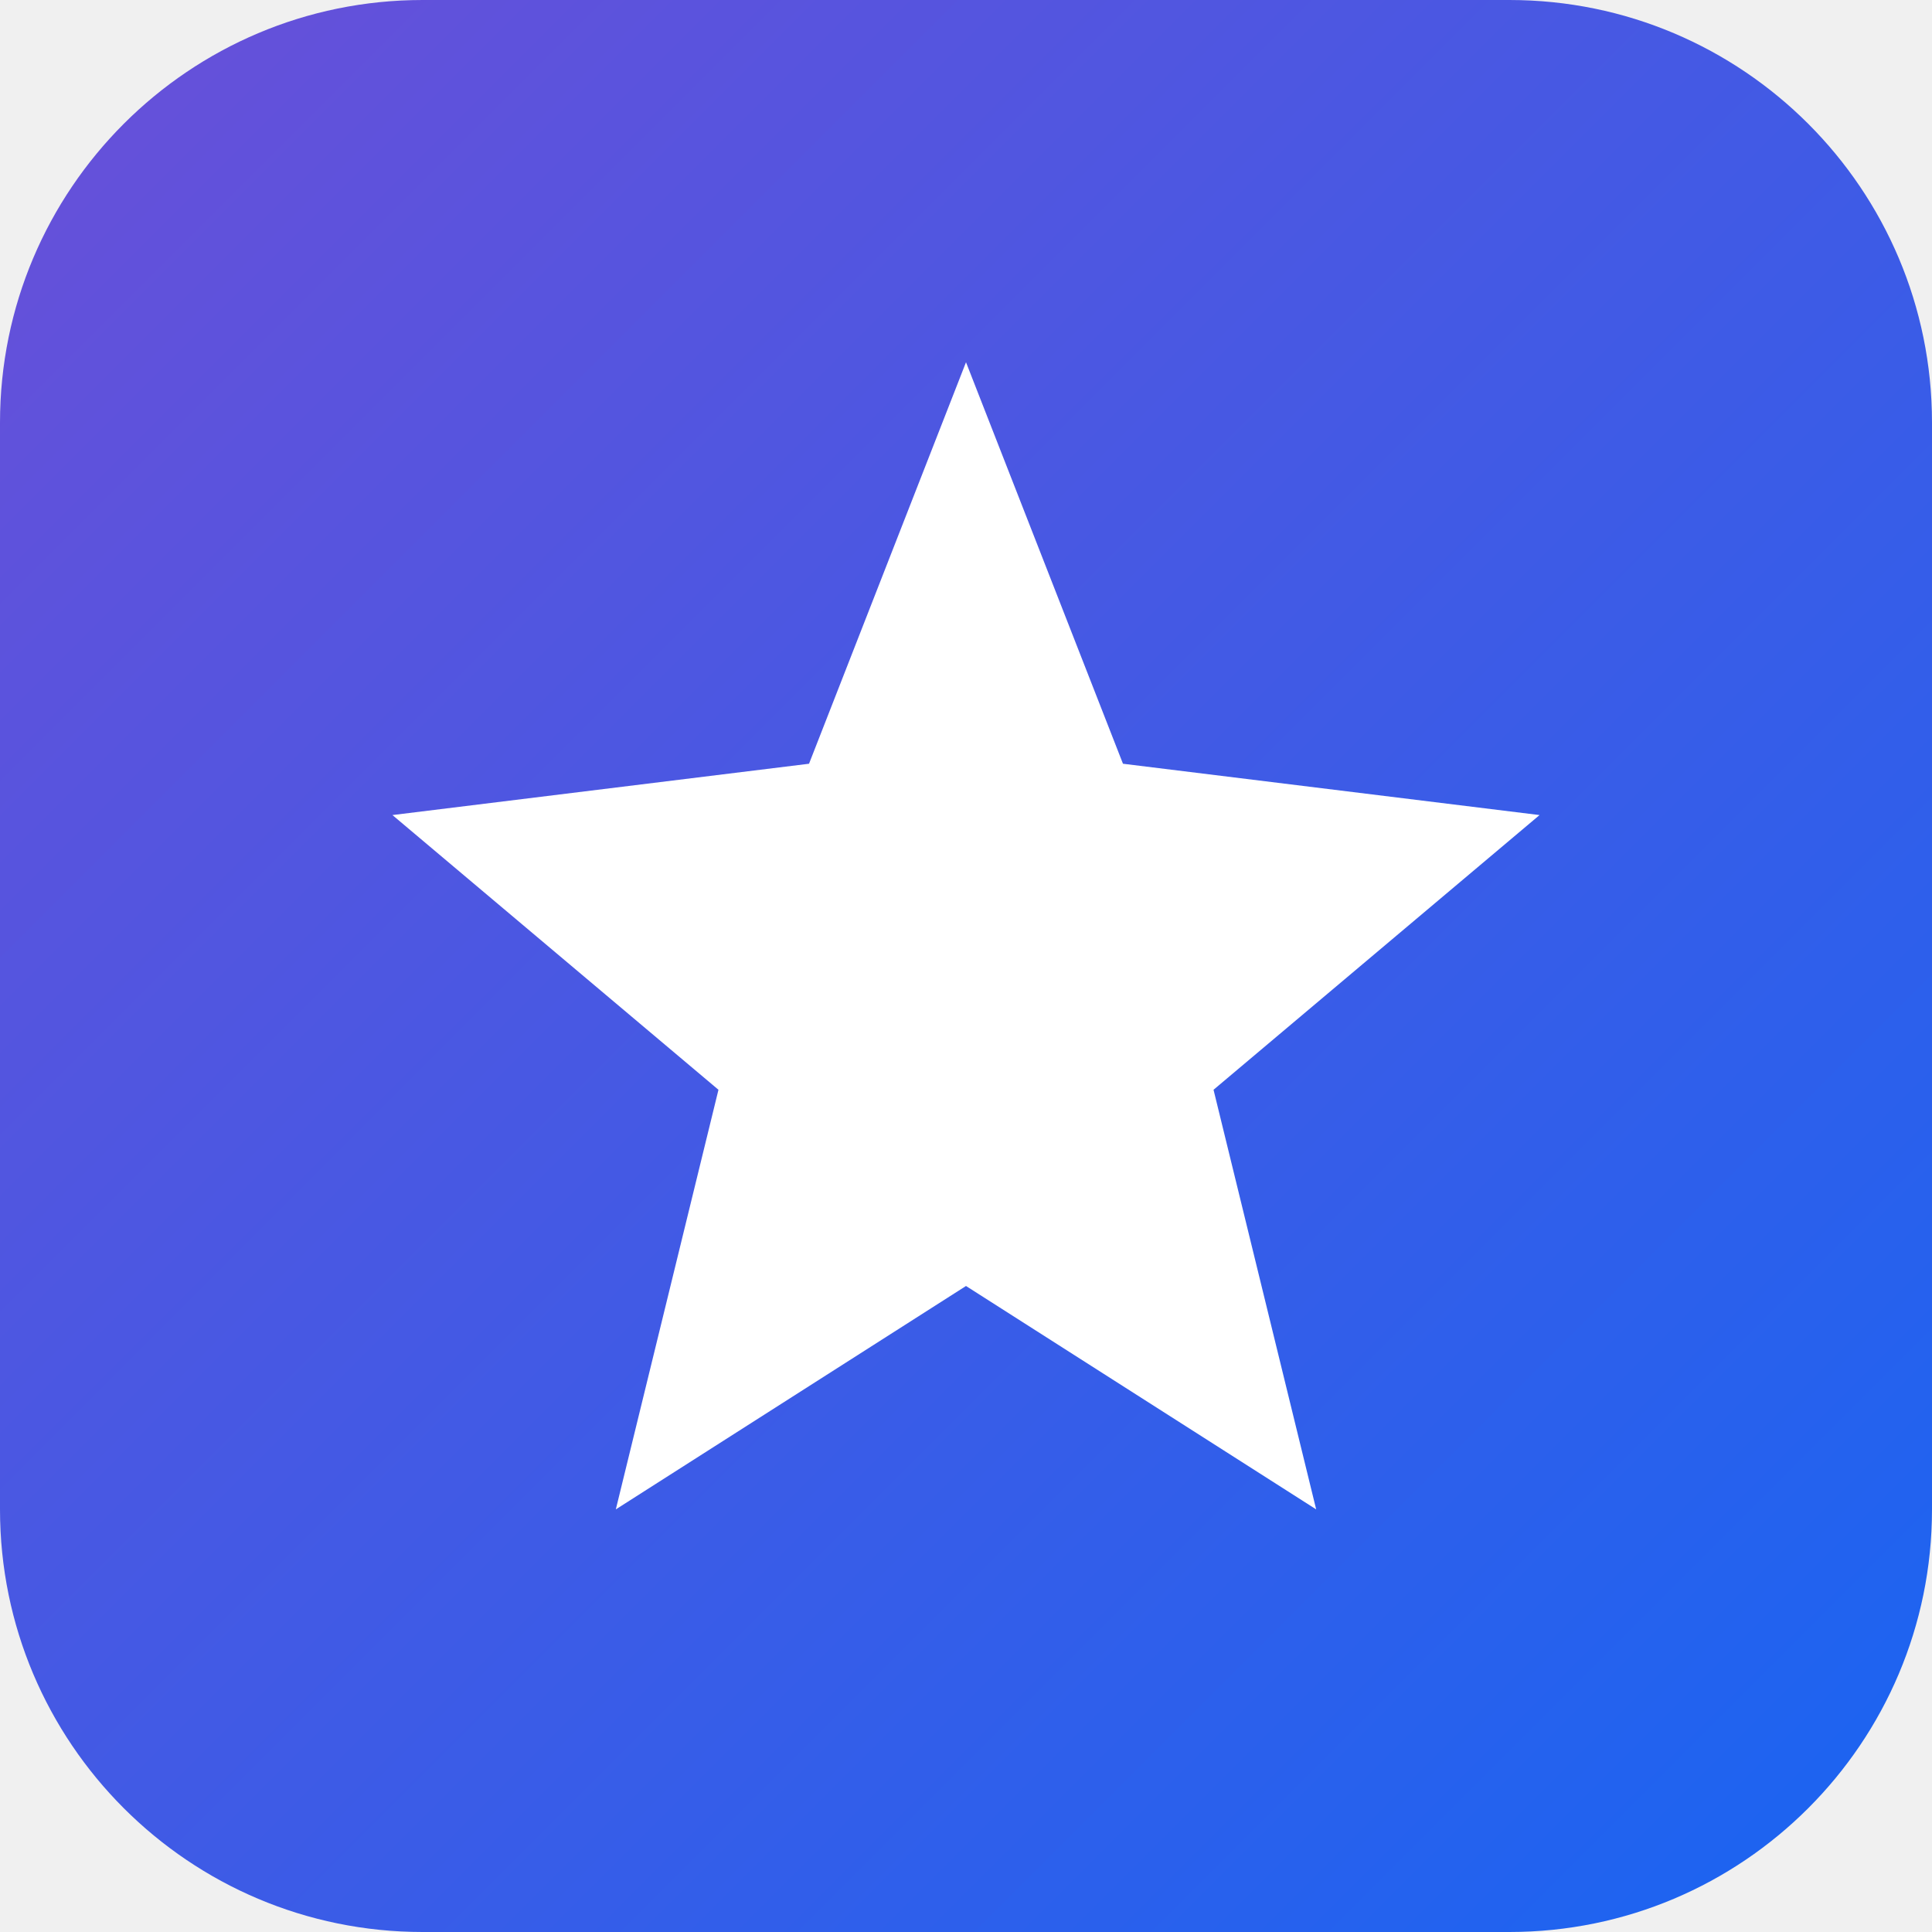
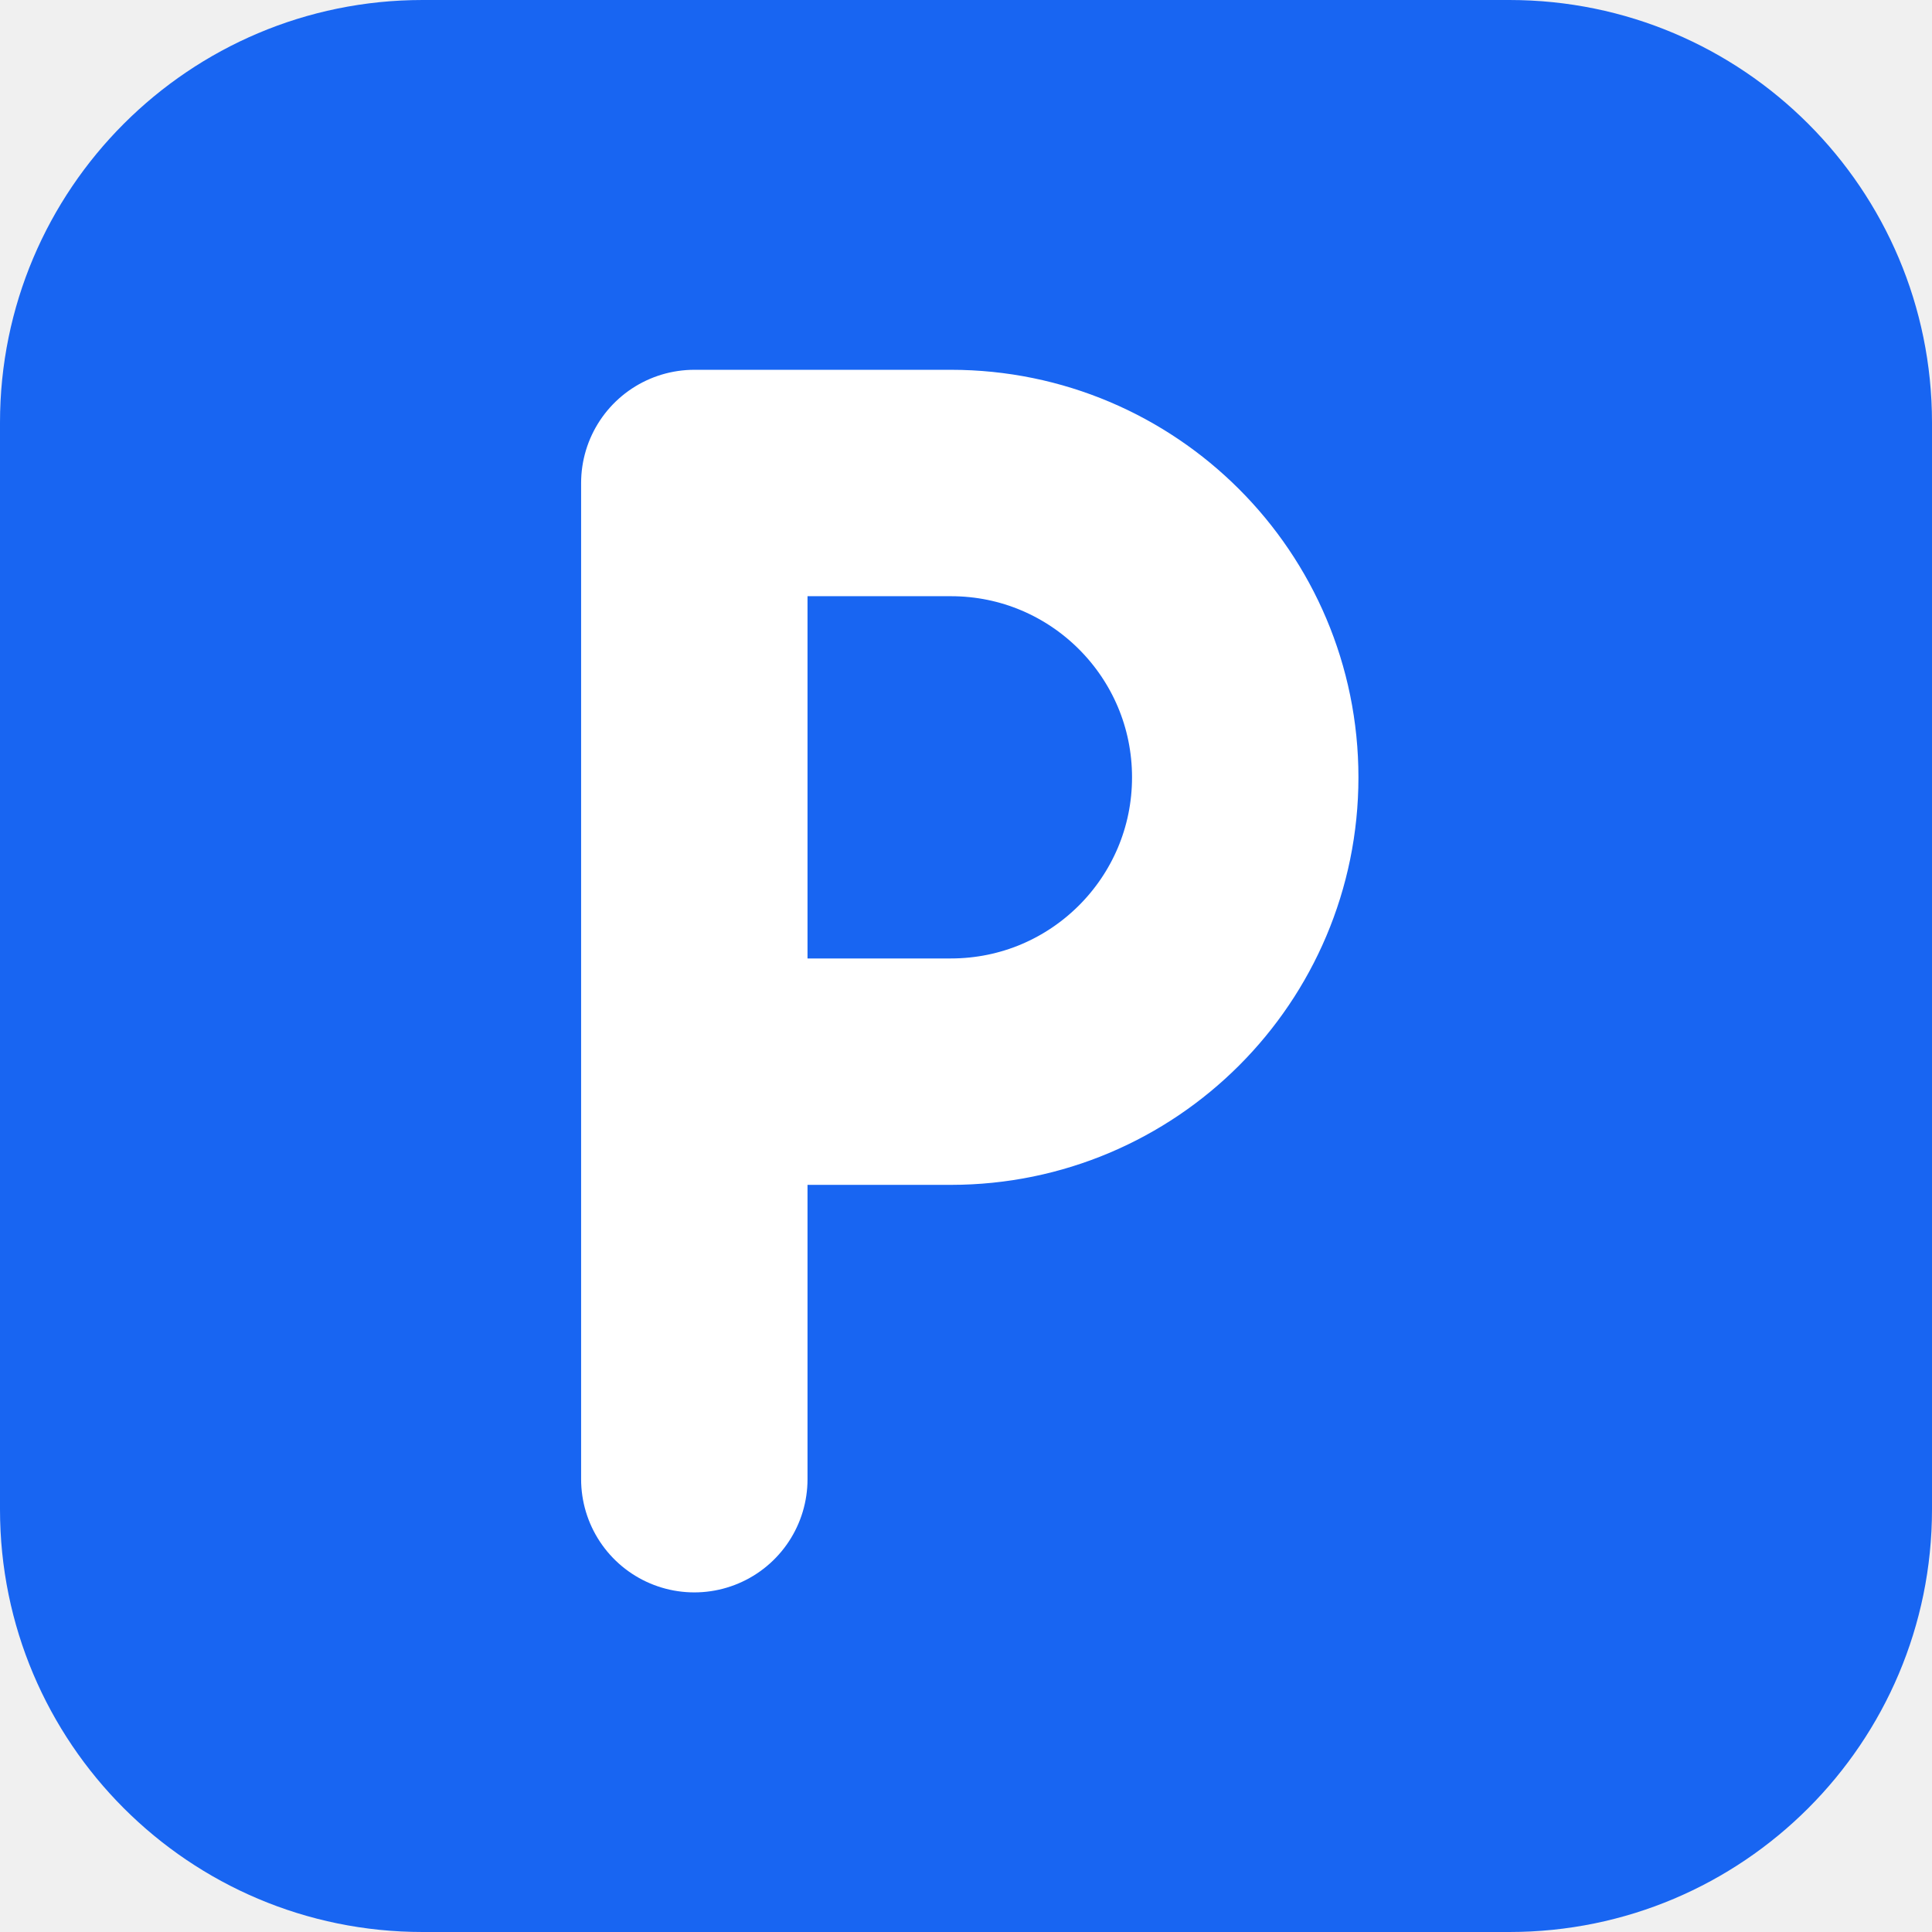
<svg xmlns="http://www.w3.org/2000/svg" viewBox="0 0 64 64">
-   <defs>
-     <linearGradient id="g" x1="0" y1="0" x2="1" y2="1">
-       <stop offset="0" stop-color="#6a4fd8" />
-       <stop offset="1" stop-color="#1865f2" />
-     </linearGradient>
-   </defs>
-   <rect width="64" height="64" rx="14" fill="url(#g)" />
-   <path d="M32 12l5.2 13.3L51 27l-10.8 9.1L43.6 50 32 42.6 20.4 50l3.4-13.9L13 27l13.8-1.7z" fill="#fff" />
+   <rect width="64" height="64" rx="14" fill="#1865f2" />
+   <path transform="translate(0 0) scale(1)" d="M23 49V16h8.5a9.75 9.75 0 0 1 0 19.5h-8.5" fill="none" stroke="#fff" stroke-width="7.5" stroke-linecap="round" stroke-linejoin="round" />
</svg>
